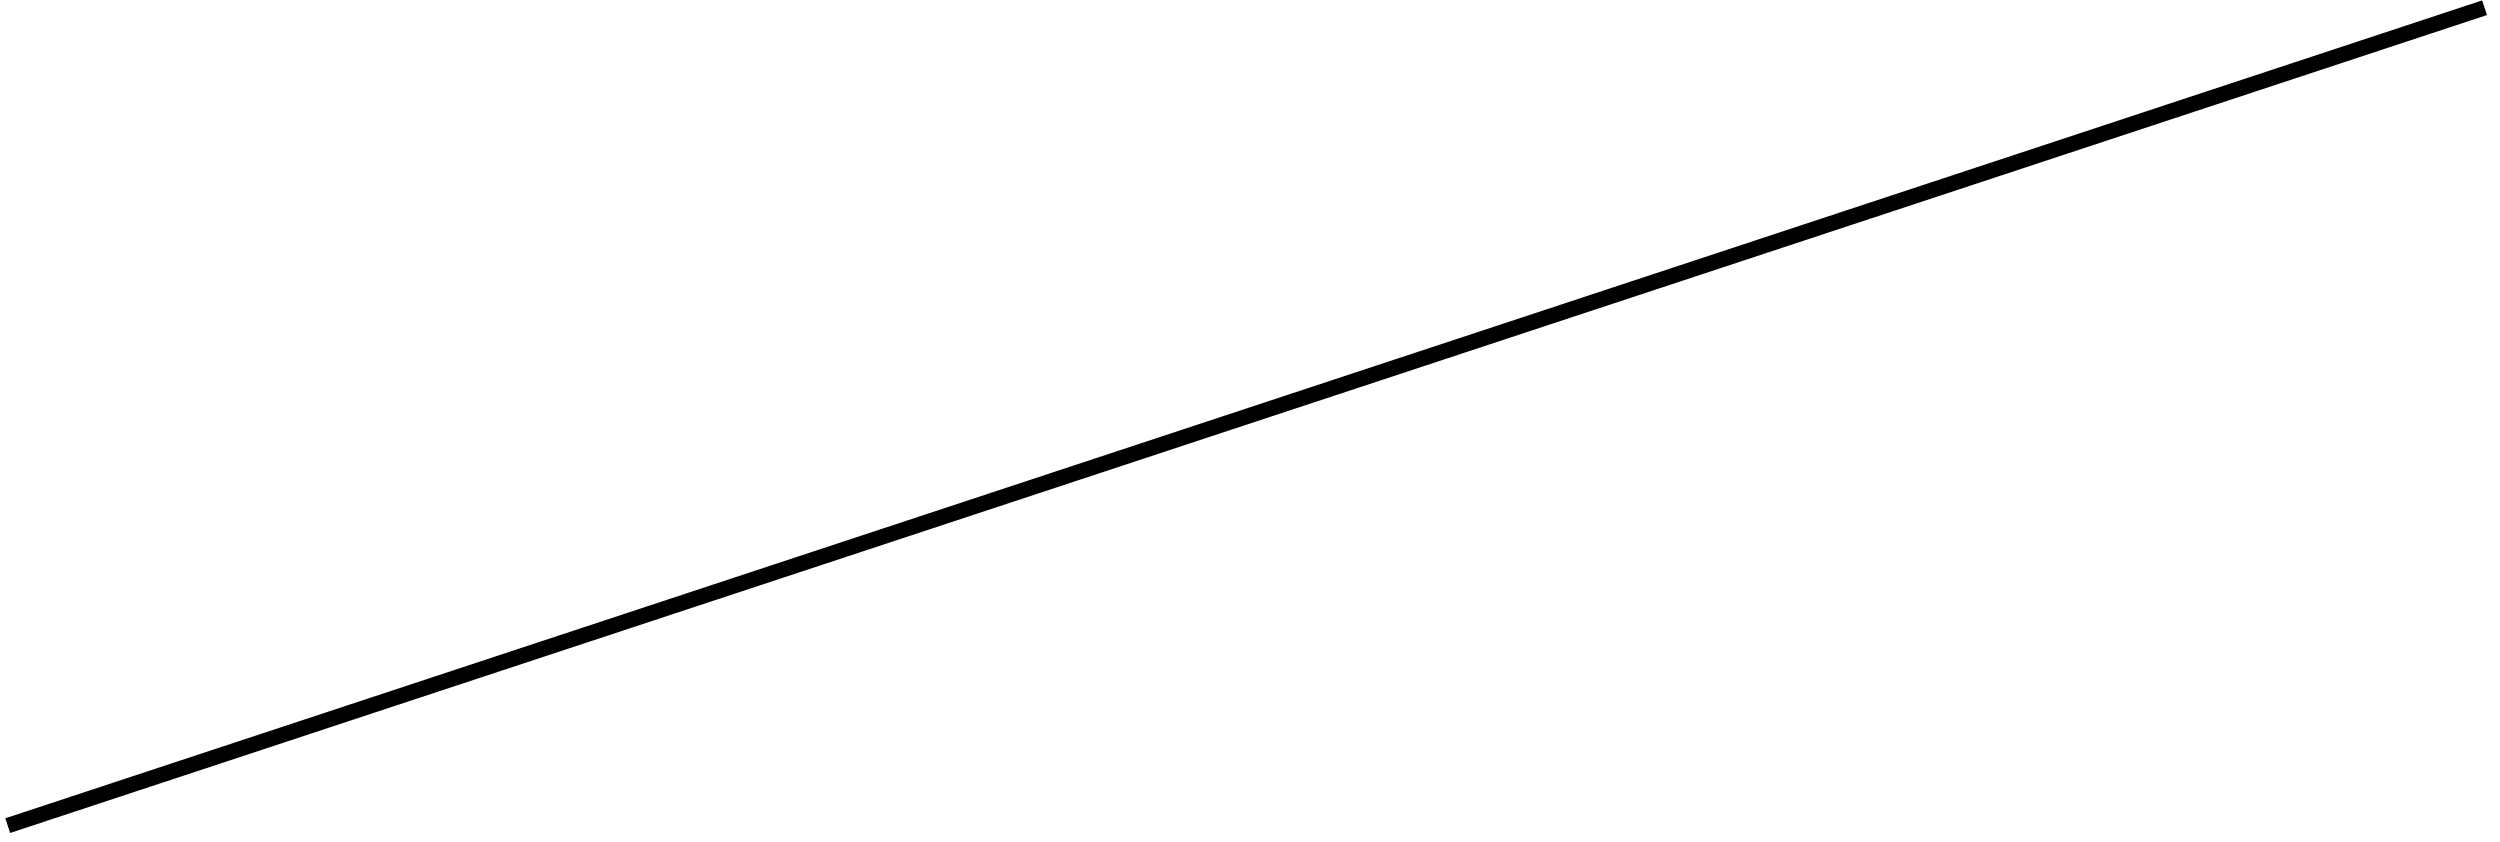
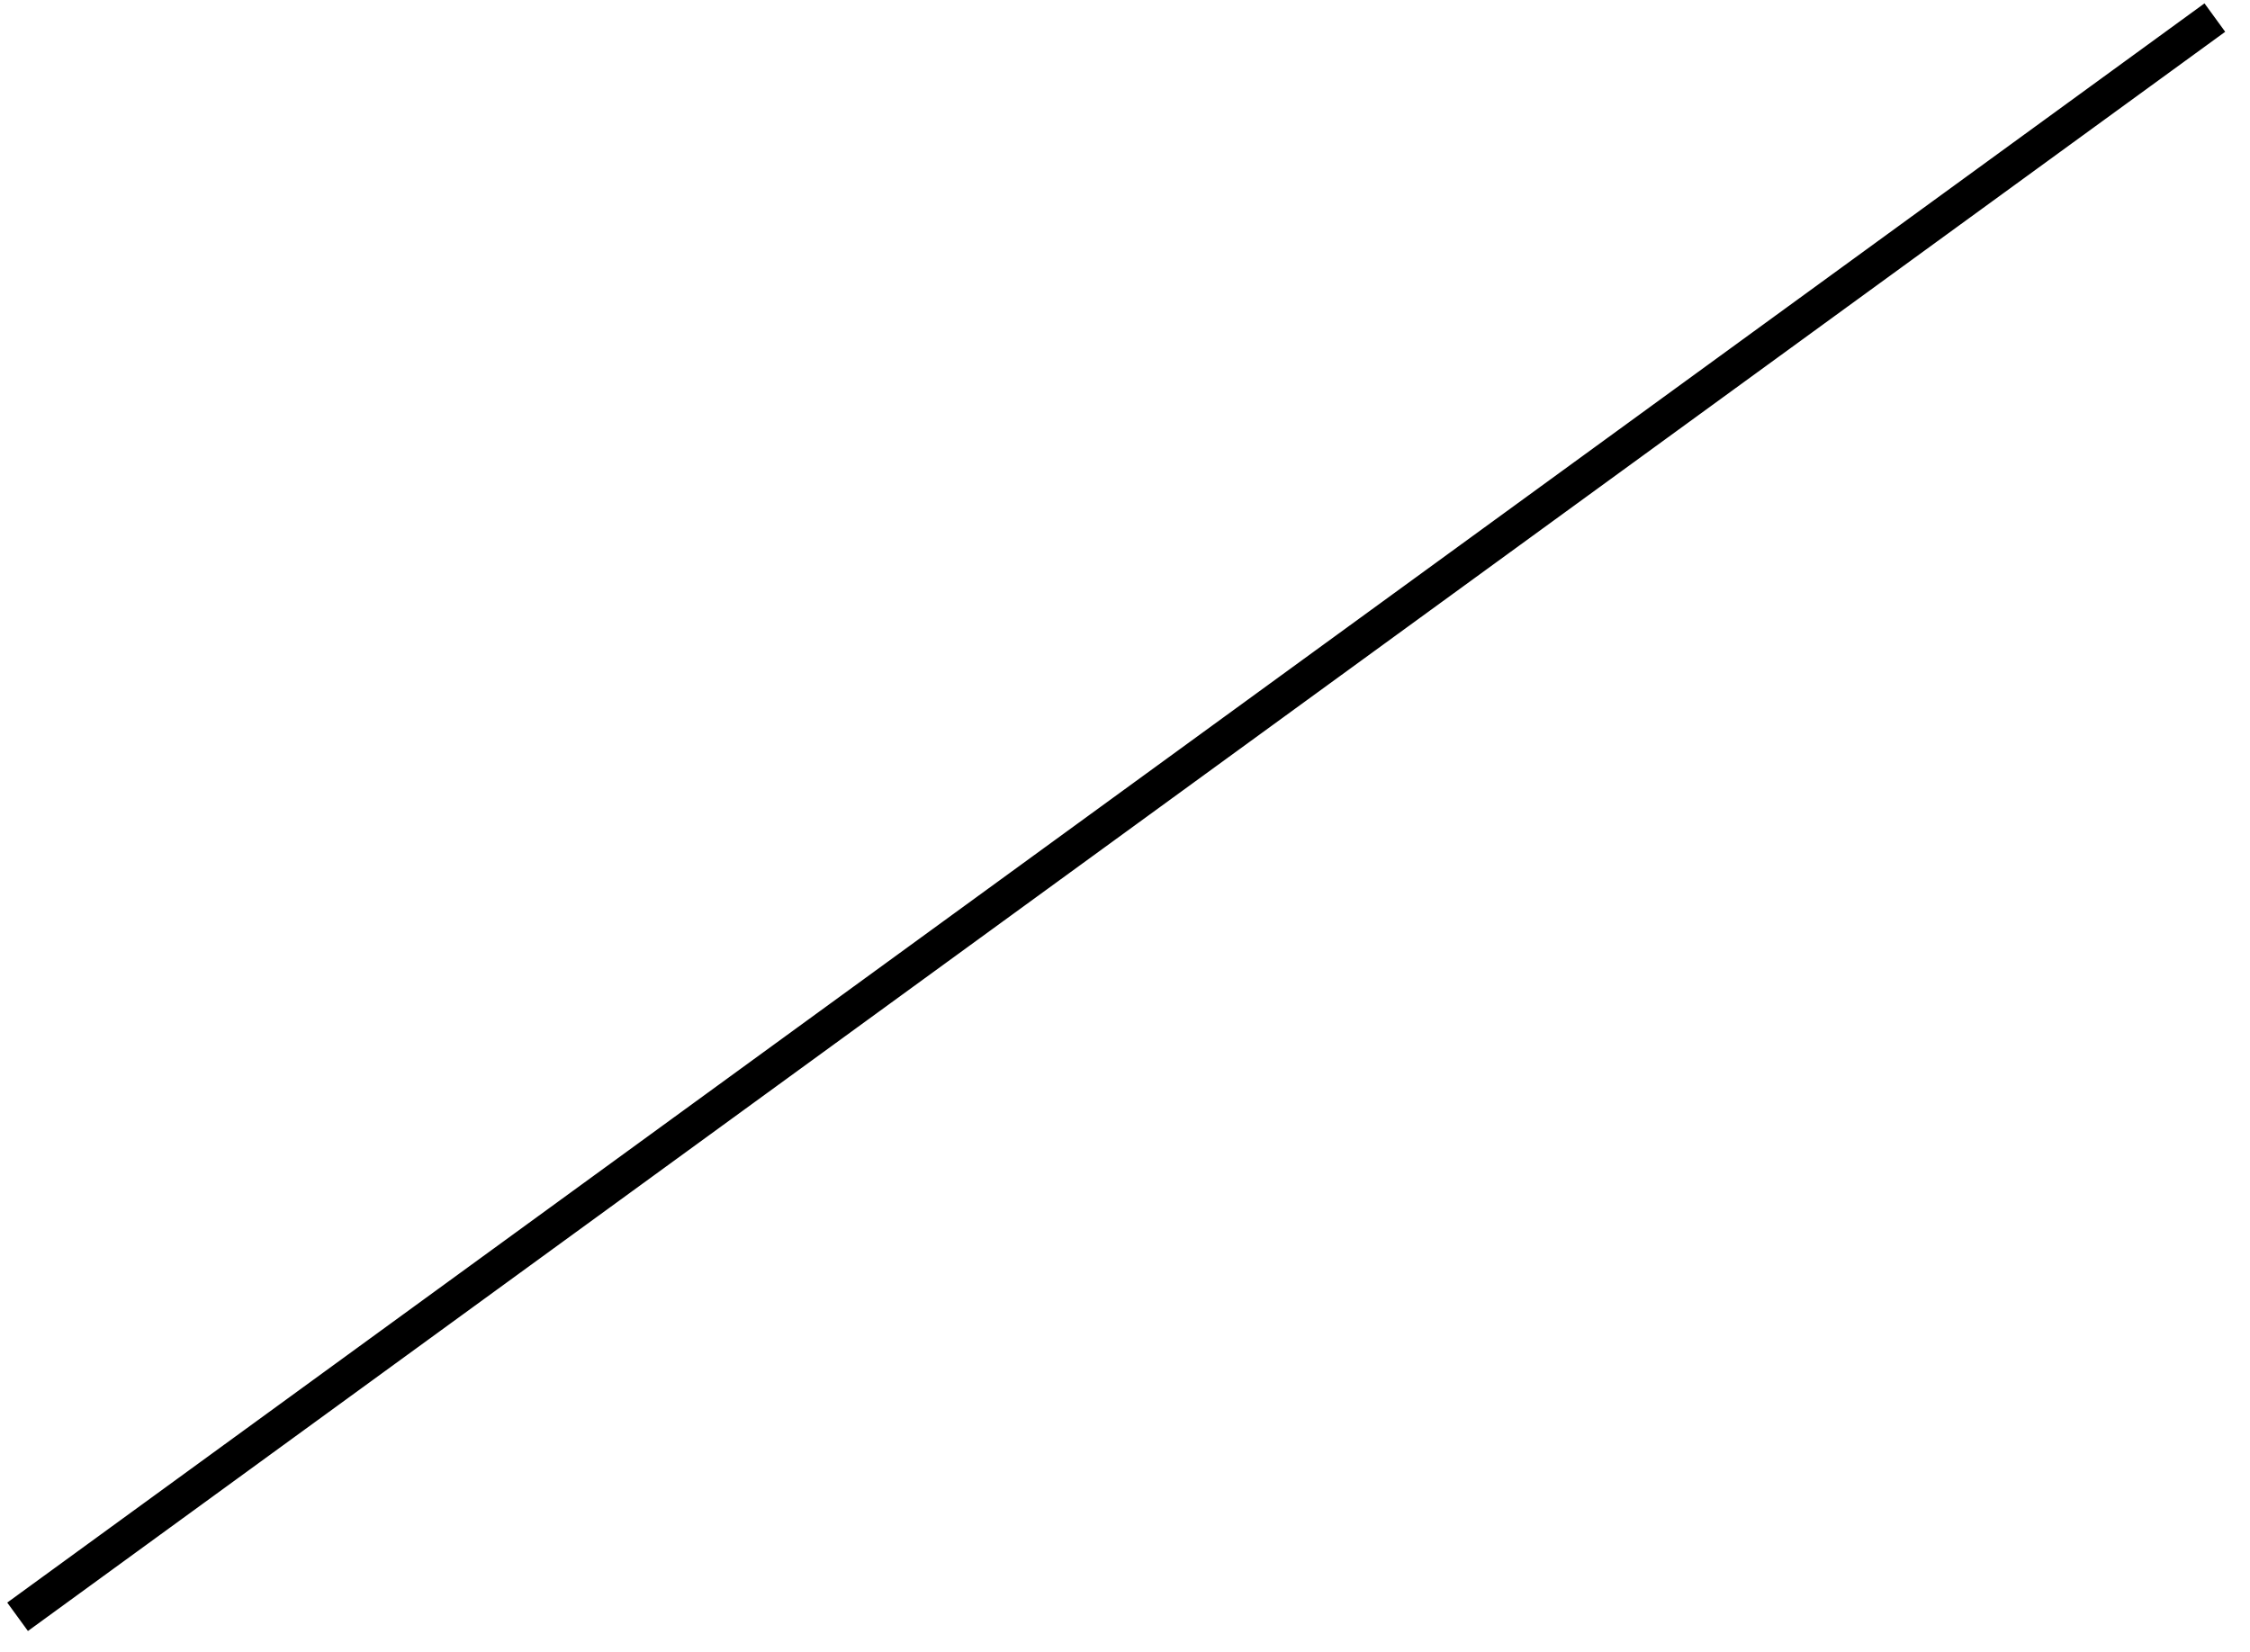
- <svg xmlns="http://www.w3.org/2000/svg" version="1.1" width="324px" height="109px">
-   <g transform="matrix(1 0 0 1 -1136 -199 )">
-     <path d="M 321 0  L 0 106  " stroke-width="2" stroke="#000000" fill="none" transform="matrix(1 0 0 1 1137 200 )" />
+ <svg xmlns="http://www.w3.org/2000/svg" version="1.1" width="128px" height="94px">
+   <g transform="matrix(1 0 0 1 -1117 -340 )">
+     <path d="M 125 0  L 0 91  " stroke-width="2" stroke="#000000" fill="none" transform="matrix(1 0 0 1 1118 341 )" />
  </g>
</svg>
